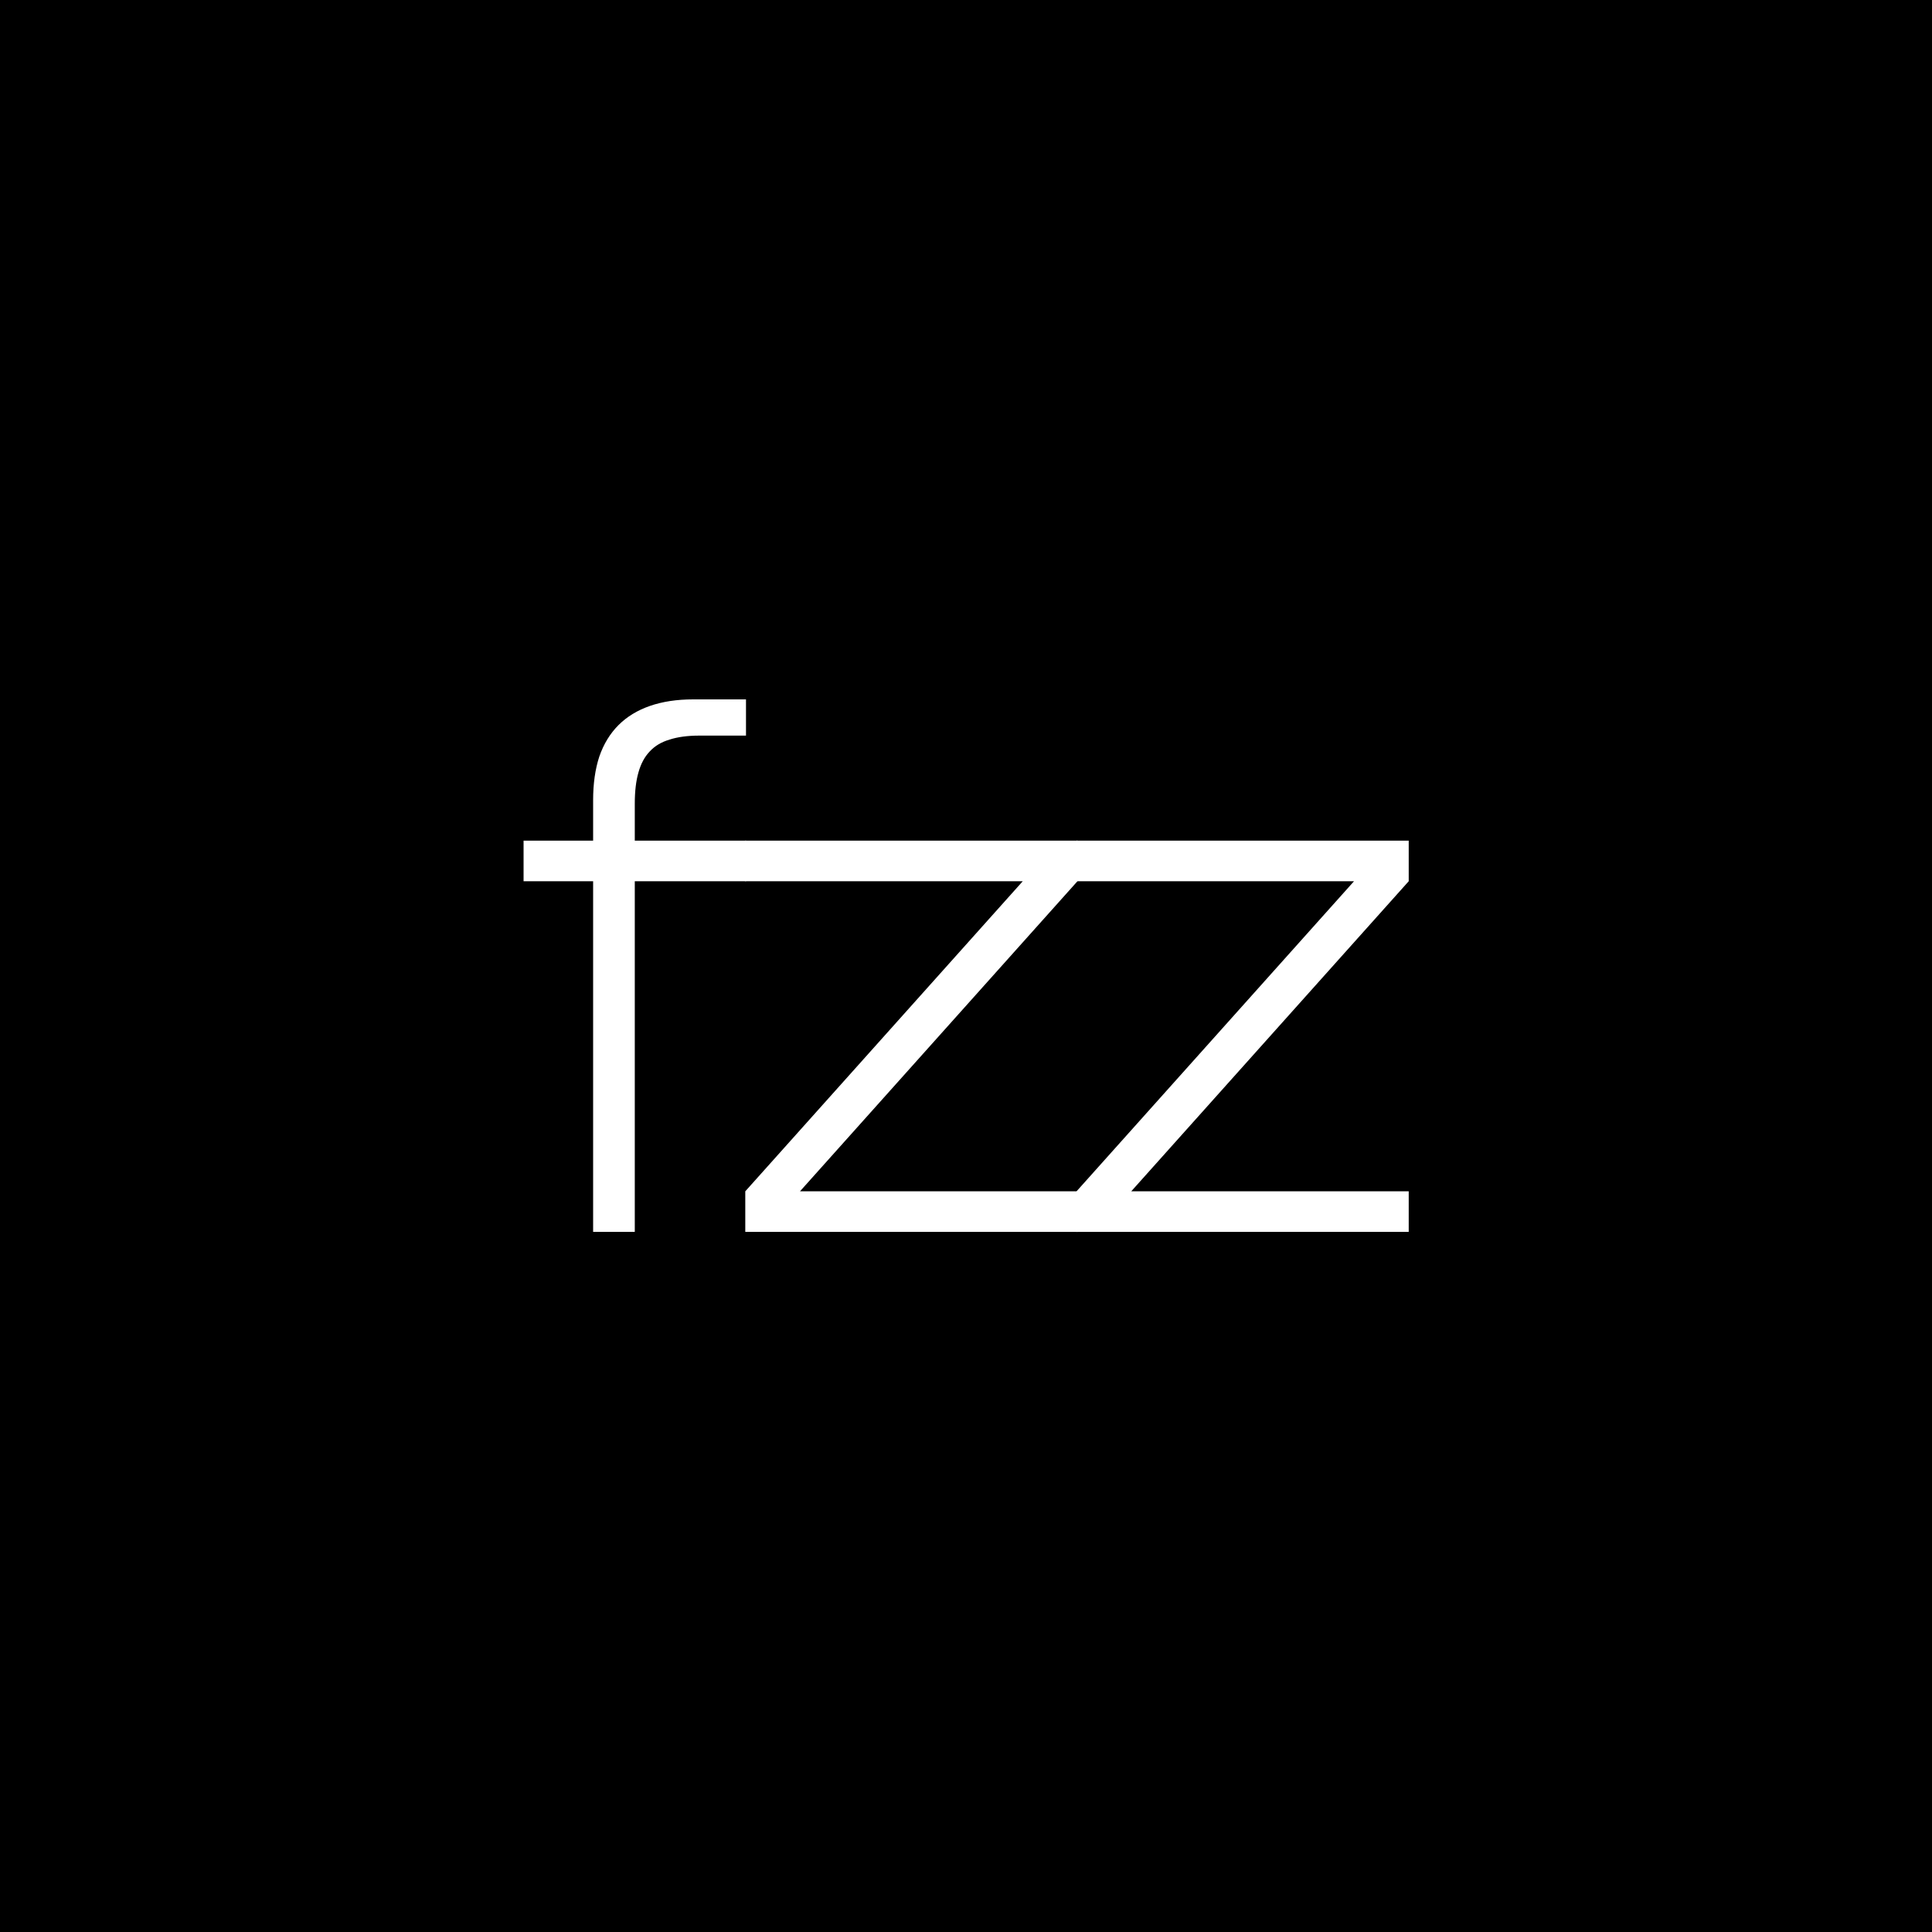
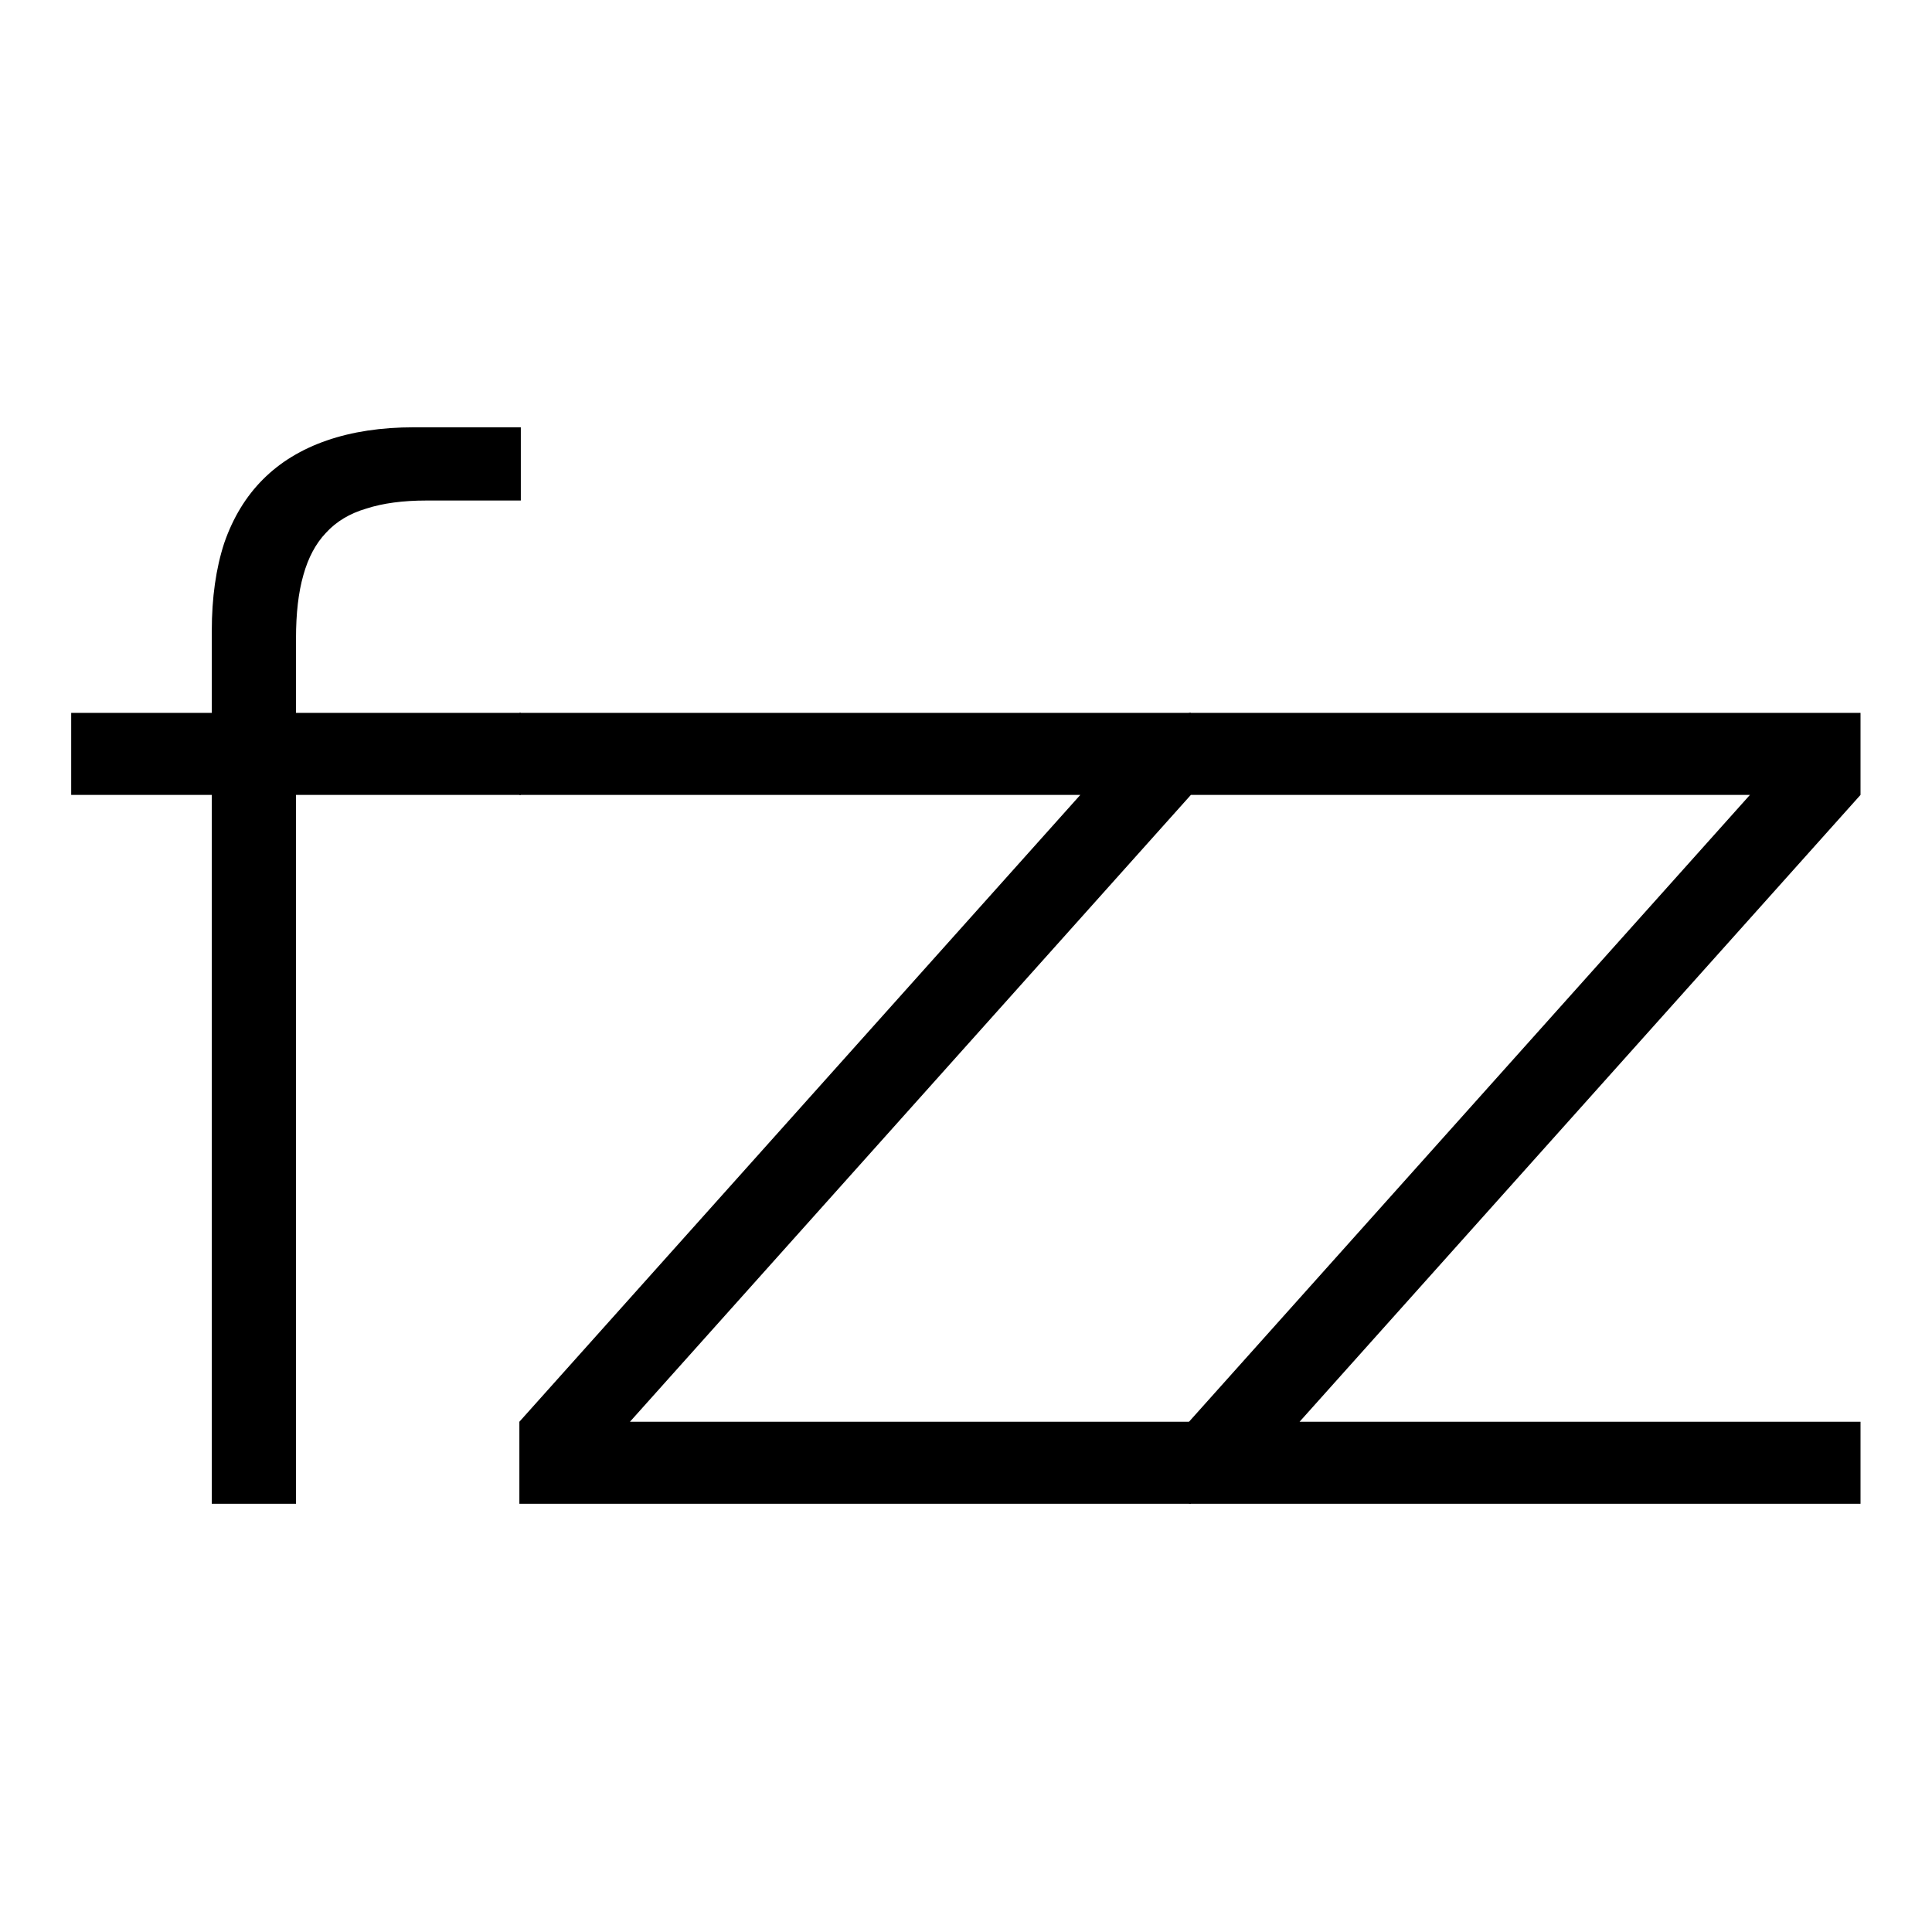
<svg xmlns="http://www.w3.org/2000/svg" width="2000" height="2000" viewBox="0 0 2000 2000" fill="none">
-   <rect width="2000" height="2000" fill="black" />
-   <path d="M1114.43 1275.25V1233.25L1401.68 912.25H1114.43V870.25H1458.3V912.25L1171.05 1233.25H1458.3V1275.25H1114.43Z" fill="white" />
-   <path d="M771.51 1275.25V1233.25L1058.76 912.25H771.51V870.25H1115.38V912.25L828.135 1233.25H1115.38V1275.25H771.51Z" fill="white" />
-   <path d="M614 835V828.25C614 811.25 616.125 796.25 620.375 783.25C624.875 770.25 631.5 759.375 640.25 750.625C649 741.875 659.875 735.25 672.875 730.75C685.875 726.25 700.75 724 717.5 724H725H772.25V761.5H723.875C711.875 761.5 701.625 762.875 693.125 765.625C684.625 768.125 677.75 772.25 672.5 778C667.25 783.5 663.375 790.75 660.875 799.75C658.375 808.5 657.125 819.25 657.125 832V1275.25H614V835ZM542 912.25V870.25H772.25V912.25H542Z" fill="white" />
+   <rect width="2000" height="2000" fill="white" />
+   <path d="M1230.86 1556.69V1471.79L1811.53 822.885H1230.86V737.982H1926V822.885L1345.32 1471.79H1926V1556.69H1230.86Z" fill="black" />
+   <path d="M537.653 1556.69V1471.79L1118.33 822.885H537.653V737.982H1232.8V822.885L652.12 1471.79H1232.8V1556.69H537.653Z" fill="black" />
+   <path d="M219.247 666.724V653.079C219.247 618.713 223.543 588.391 232.134 562.111C241.231 535.832 254.623 513.848 272.311 496.16C290 478.472 311.983 465.08 338.263 455.983C364.542 446.886 394.612 442.338 428.472 442.338H443.633H539.149V518.144H441.359C417.101 518.144 396.381 520.923 379.198 526.482C362.015 531.536 348.118 539.875 337.505 551.499C326.892 562.617 319.059 577.273 314.005 595.466C308.951 613.154 306.424 634.885 306.424 660.659V1556.69H219.247V666.724ZM73.699 822.885V737.982H539.149V822.885H73.699Z" fill="black" />
</svg>
